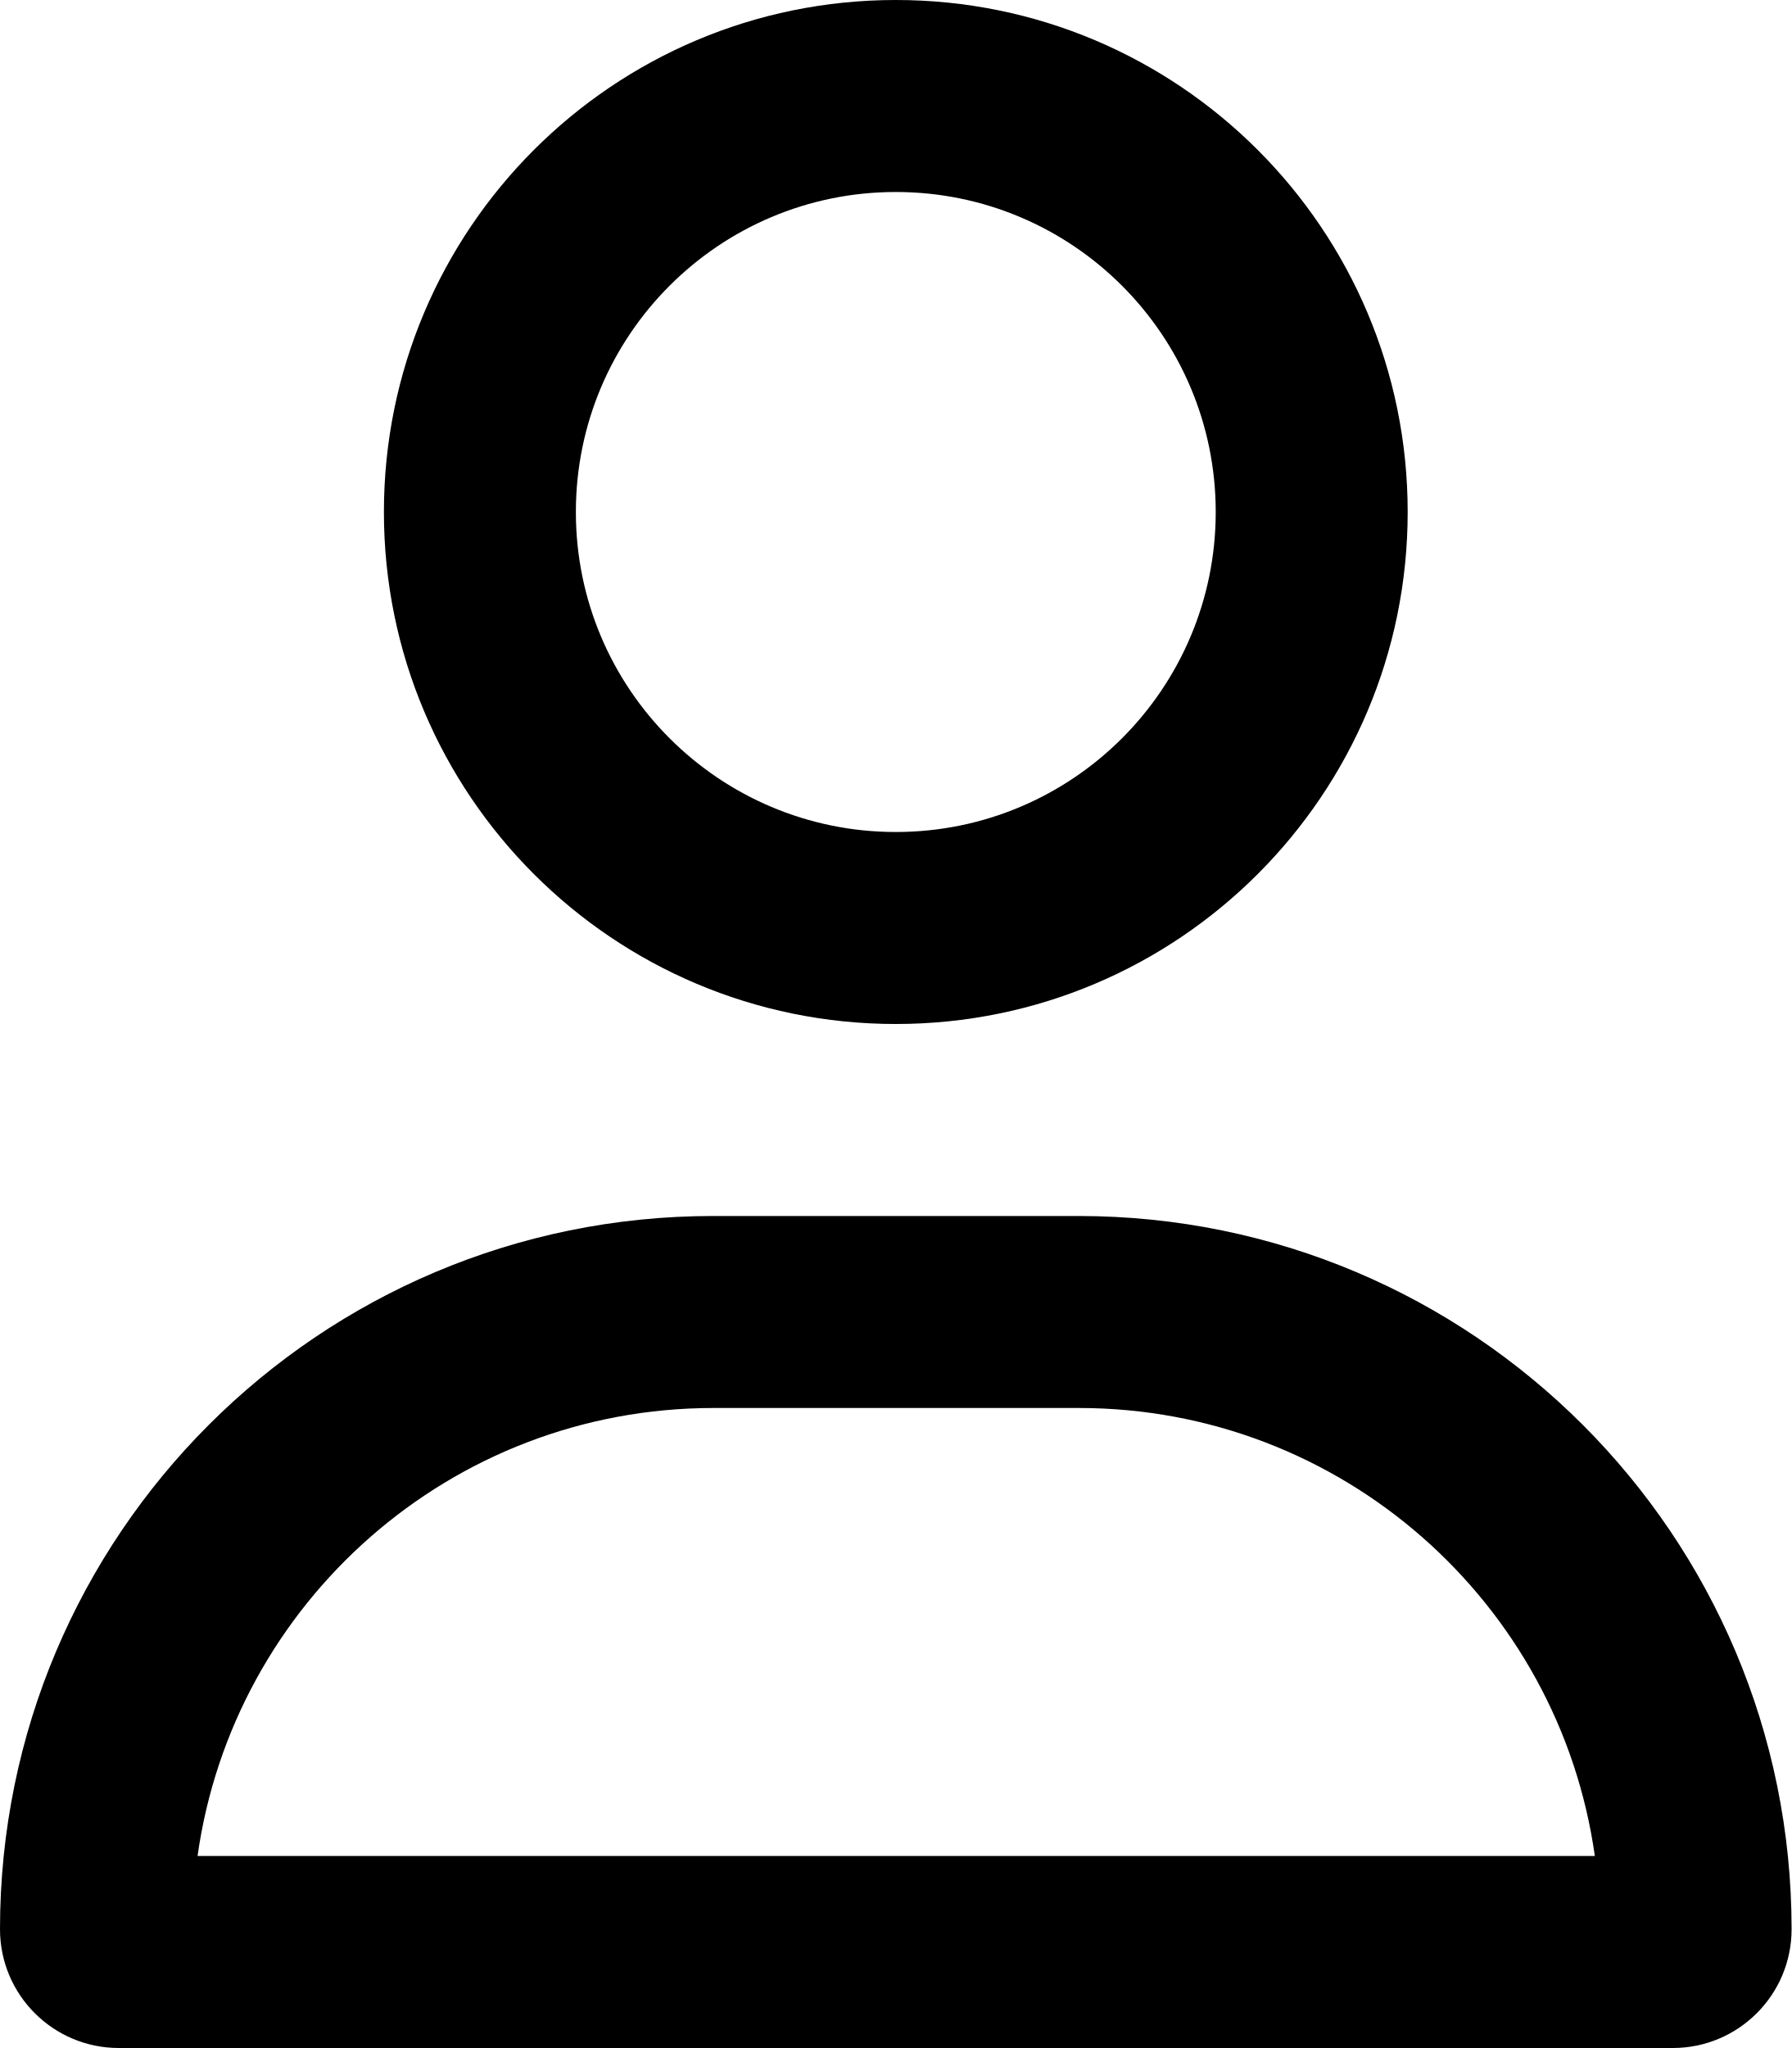
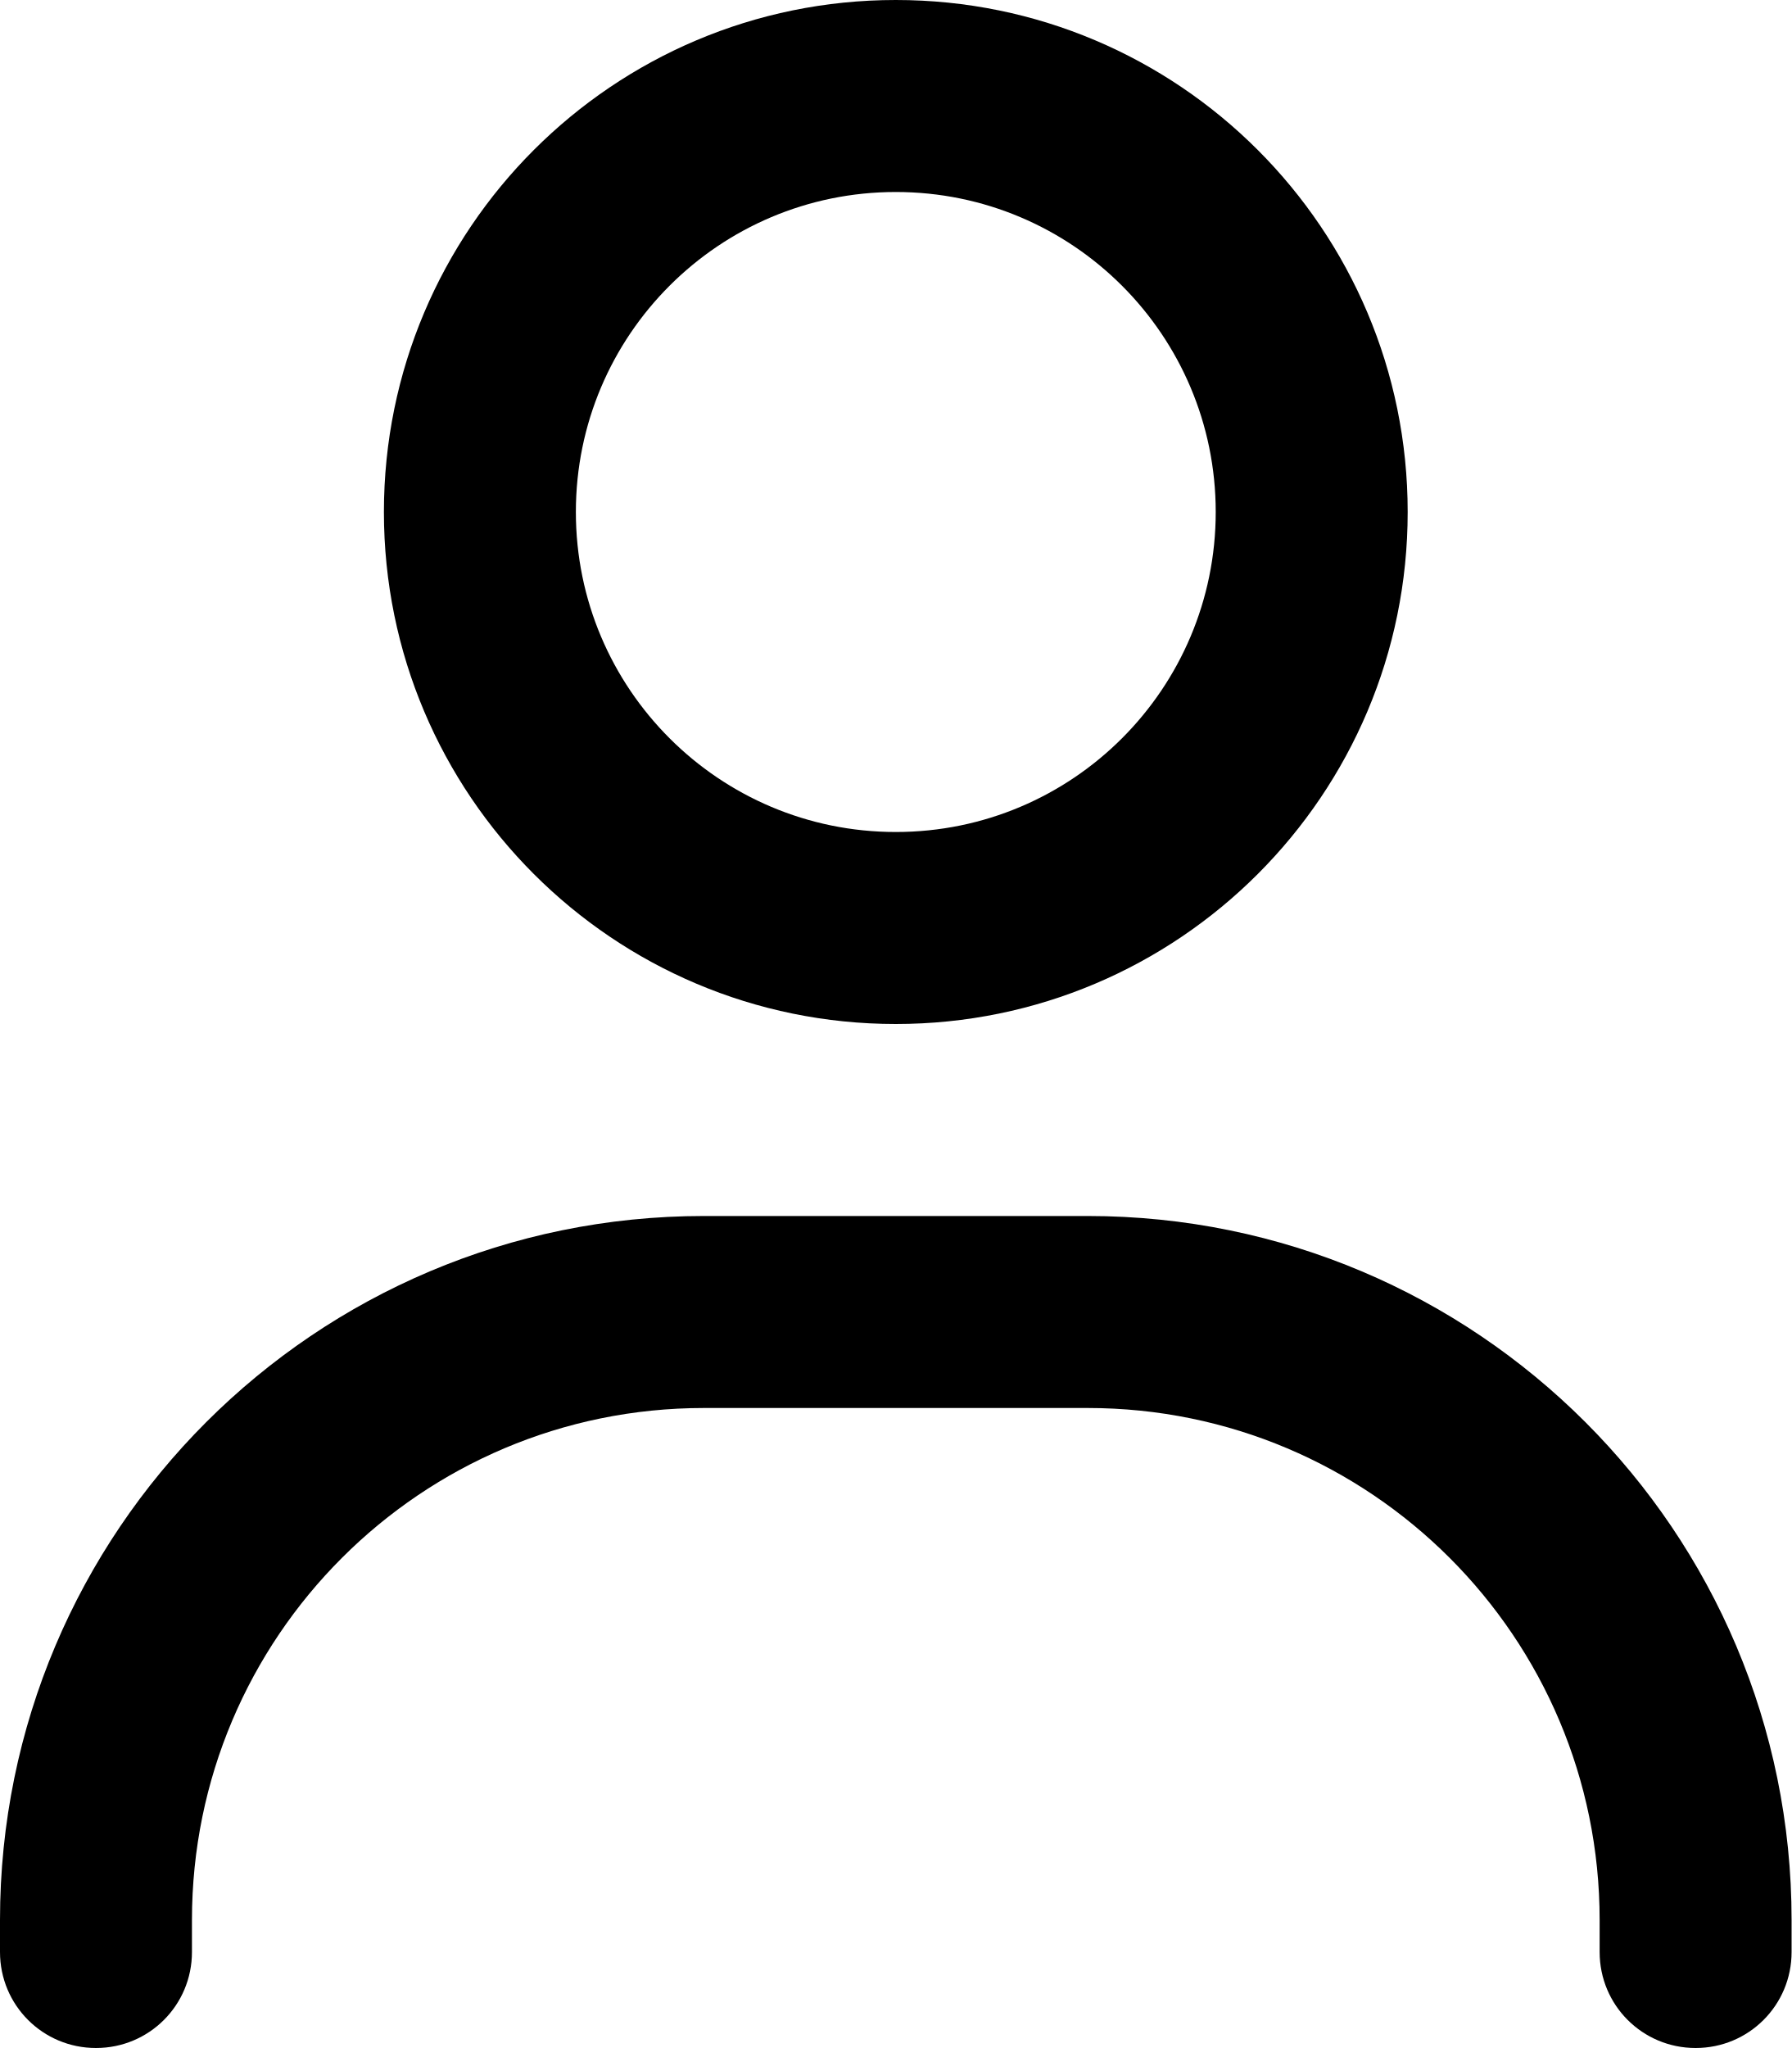
<svg xmlns="http://www.w3.org/2000/svg" viewBox="0 0 448 512">
-   <path d="M304 128a80 80 0 1 0 -160 0 80 80 0 1 0 160 0zM96 128a128 128 0 1 1 256 0A128 128 0 1 1 96 128zM49.3 464l349.5 0c-8.9-63.3-63.3-112-129-112l-91.4 0c-65.7 0-120.1 48.7-129 112zM0 482.3C0 383.8 79.8 304 178.3 304l91.4 0C368.2 304 448 383.8 448 482.3c0 16.4-13.3 29.7-29.7 29.7L29.7 512C13.3 512 0 498.7 0 482.3z" />
+   <path fill="currentColor" d="M144 128a80 80 0 1 1 160 0 80 80 0 1 1 -160 0zm208 0a128 128 0 1 0 -256 0 128 128 0 1 0 256 0zM48 480c0-70.7 57.3-128 128-128l96 0c70.7 0 128 57.3 128 128l0 8c0 13.3 10.7 24 24 24s24-10.7 24-24l0-8c0-97.2-78.8-176-176-176l-96 0C78.8 304 0 382.8 0 480l0 8c0 13.3 10.7 24 24 24s24-10.7 24-24l0-8z" />
</svg>
